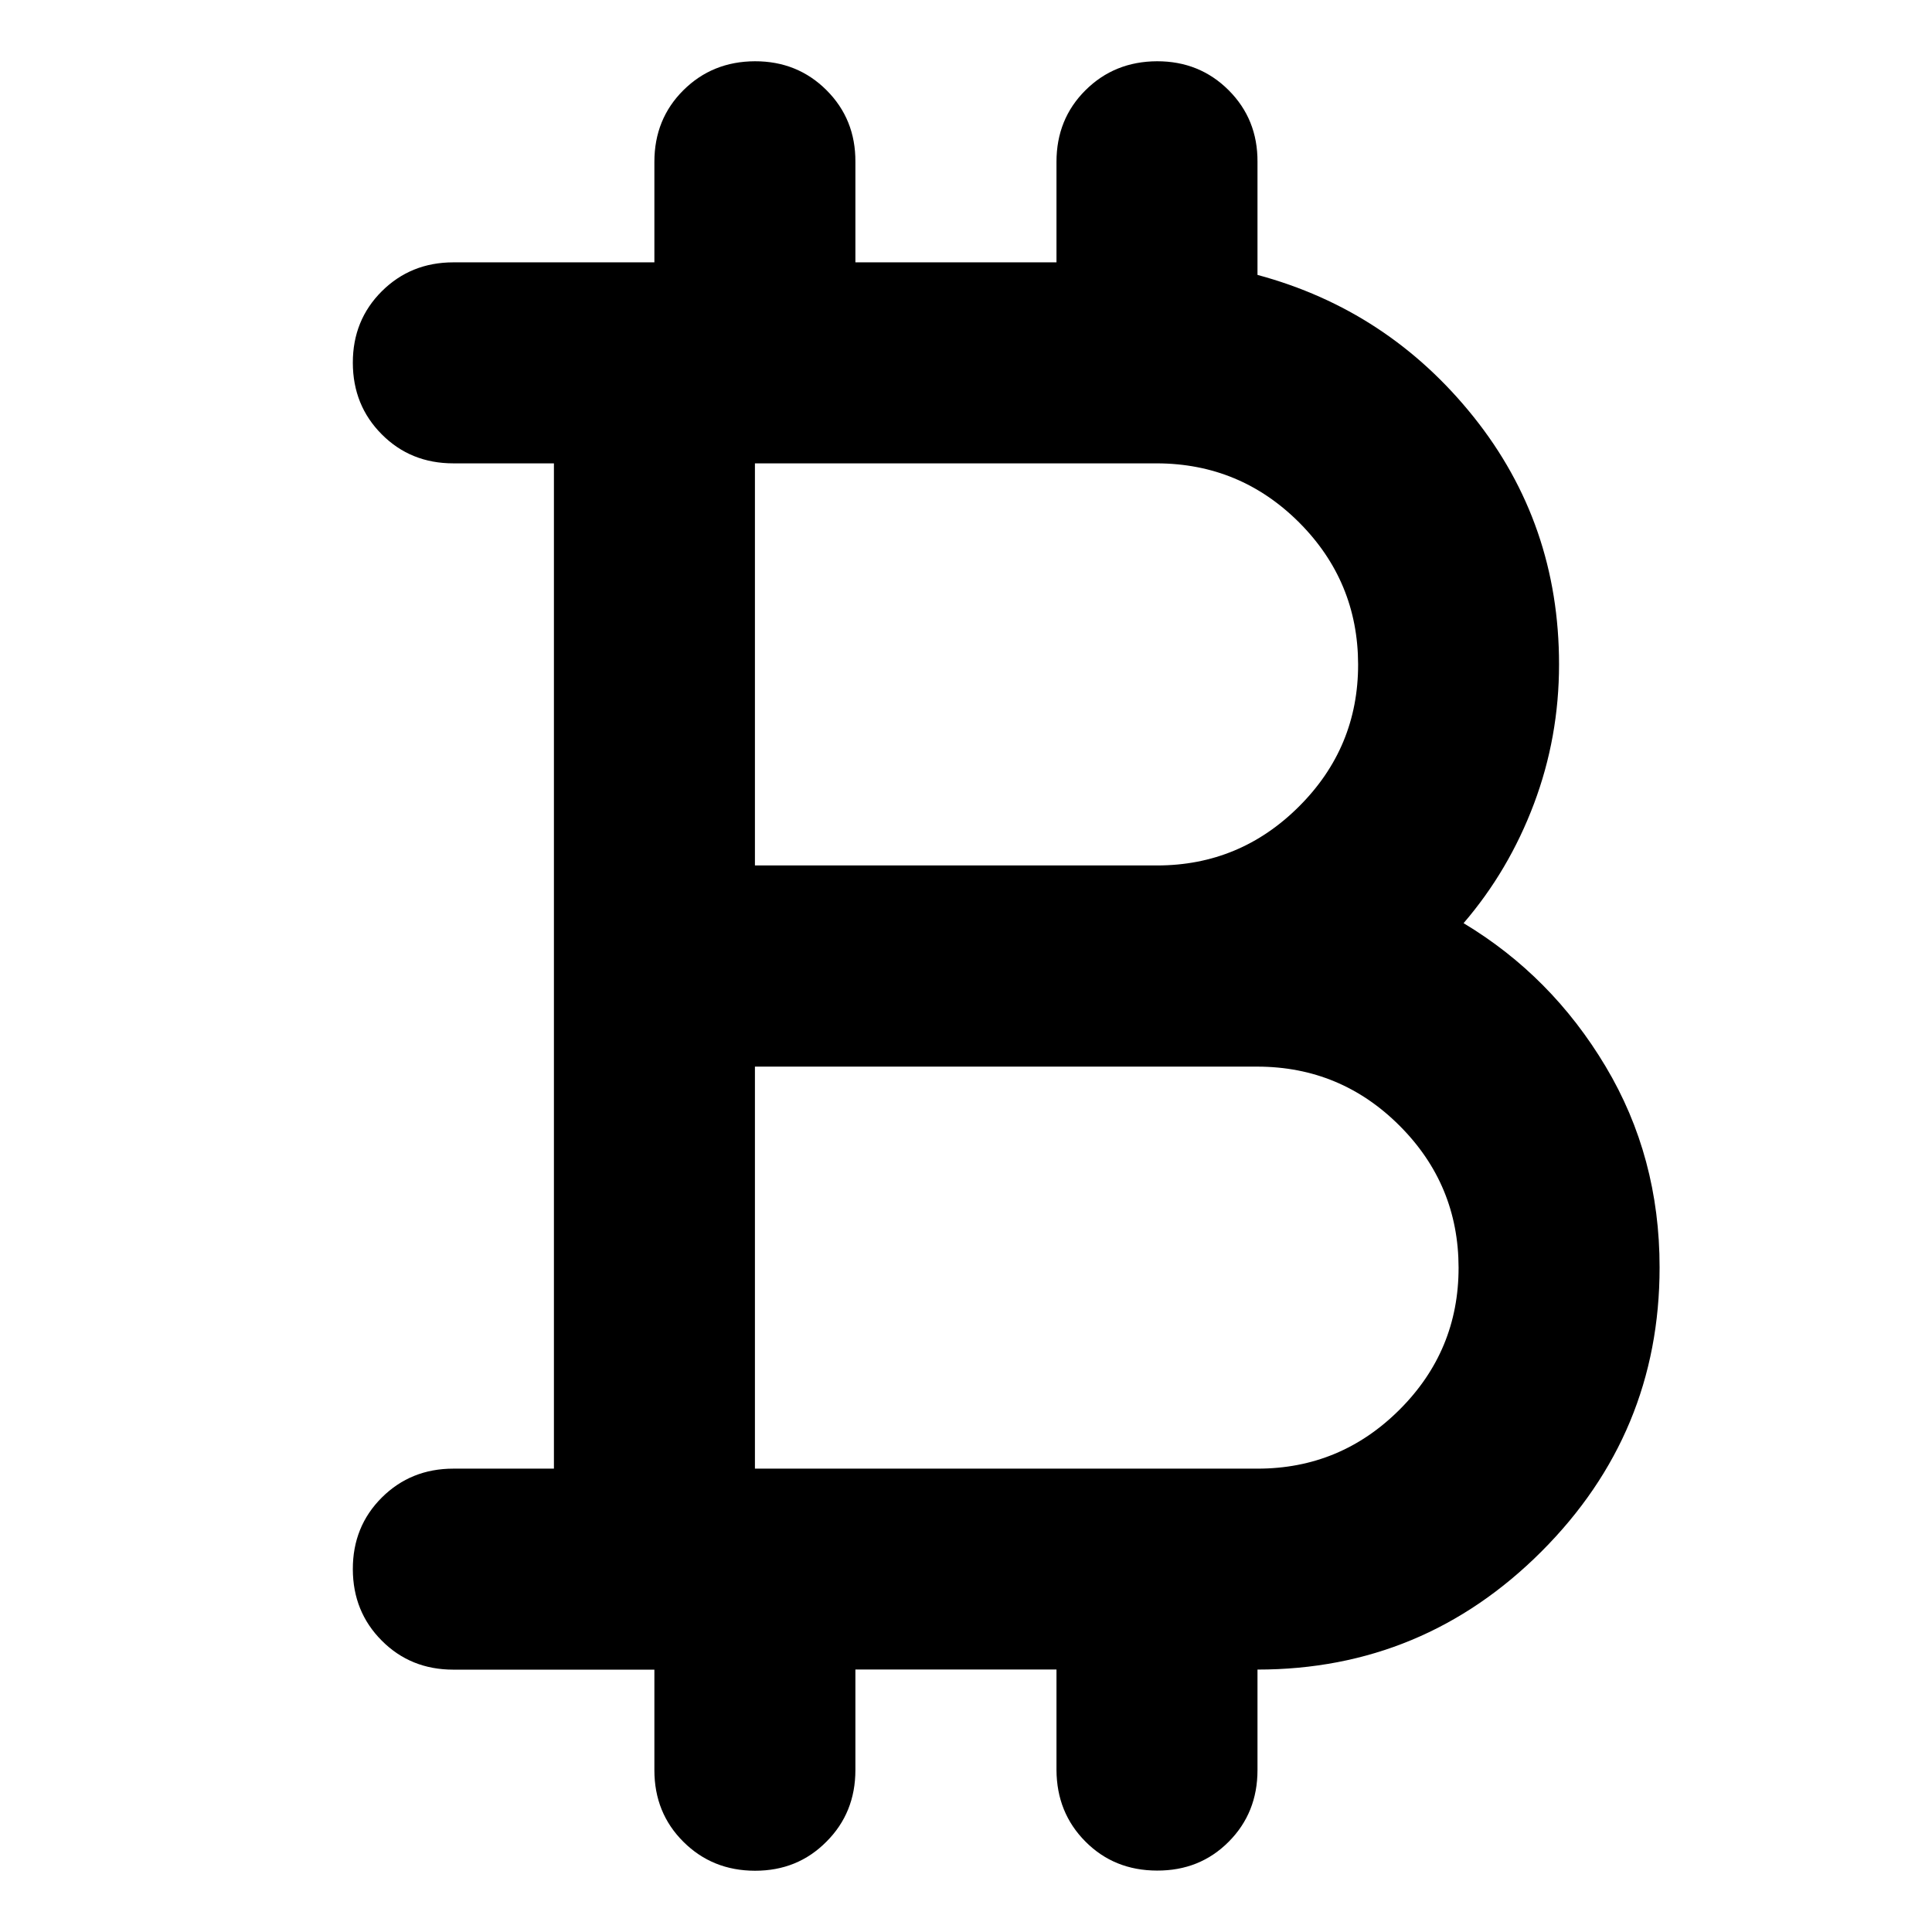
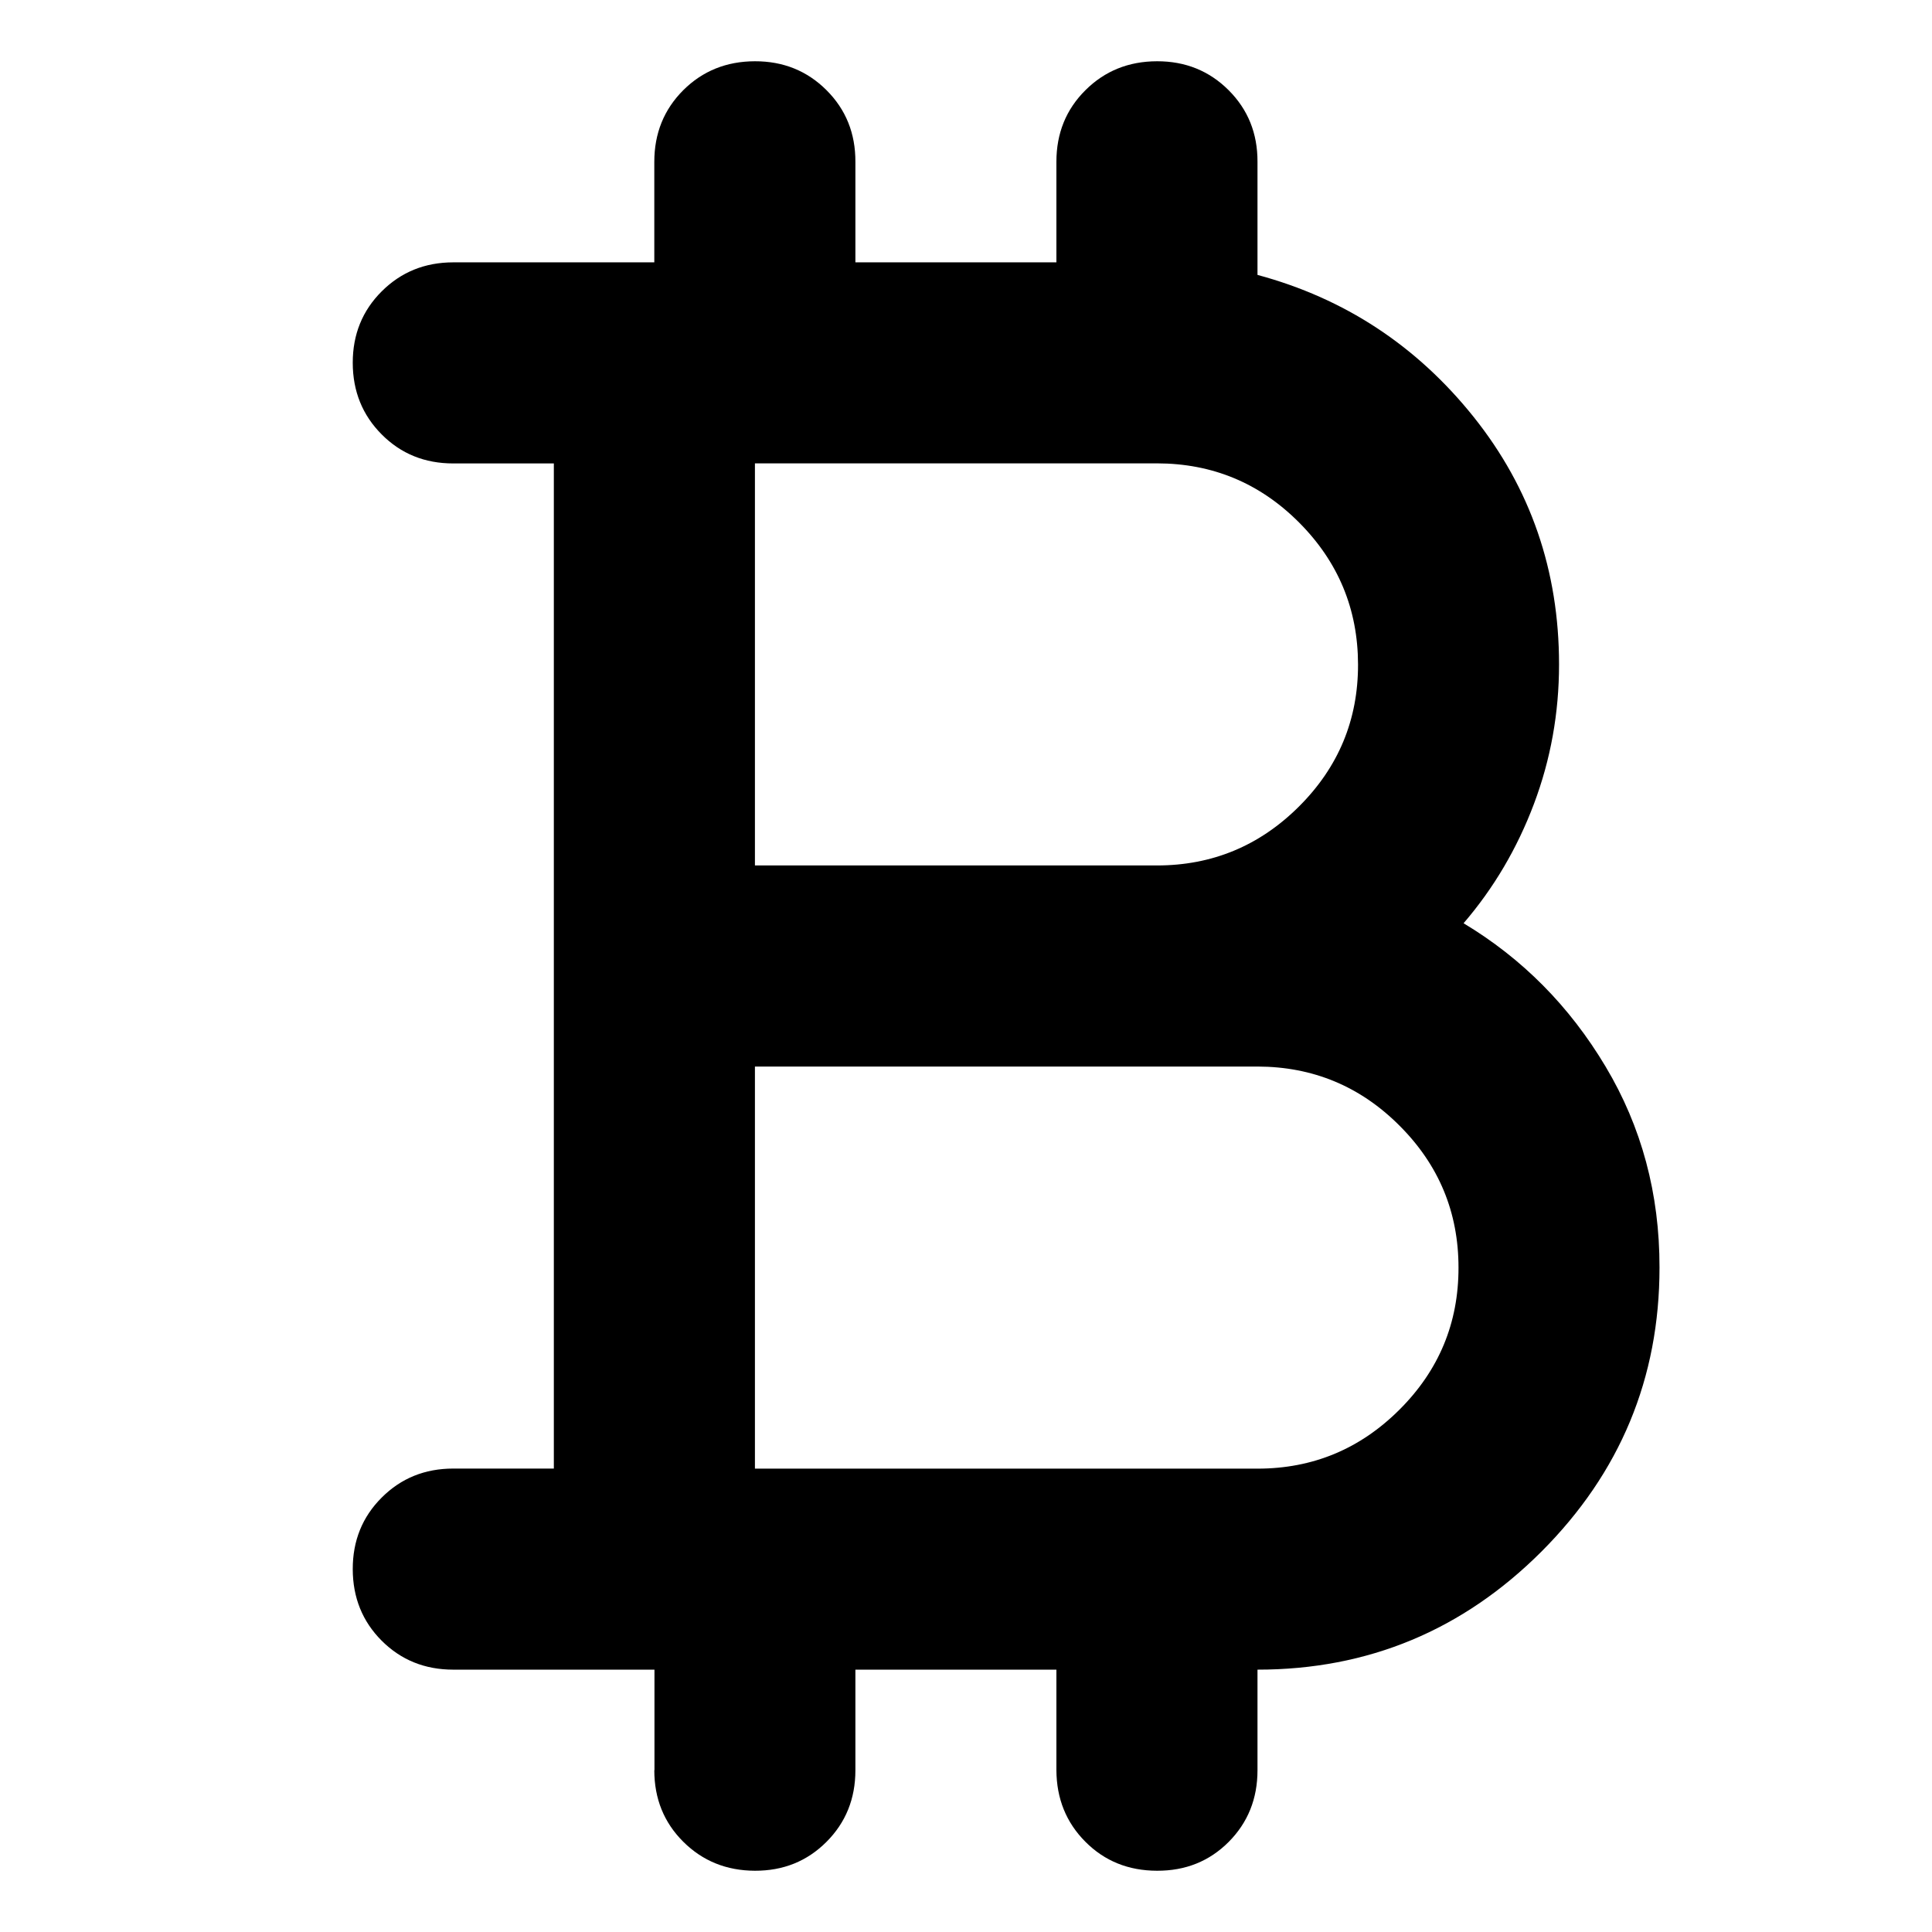
- <svg xmlns="http://www.w3.org/2000/svg" width="512" height="512" viewBox="0 0 24 24" version="1.1" id="svg4">
-   <defs id="defs8" />
-   <path fill="currentColor" d="M 8.129,21.99 V 20.741 H 5.632 q -0.531,0 -0.889,-0.36 Q 4.384,20.022 4.383,19.493 4.382,18.963 4.743,18.603 5.104,18.244 5.632,18.244 H 6.881 V 5.756 H 5.632 q -0.531,0 -0.889,-0.36 Q 4.384,5.037 4.383,4.507 4.382,3.978 4.743,3.618 5.104,3.259 5.632,3.259 H 8.129 V 2.01 q 0,-0.531 0.36,-0.889 0.36,-0.358 0.889,-0.36 0.529,-0.001 0.89,0.36 0.361,0.361 0.358,0.889 v 1.249 h 2.498 V 2.01 q 0,-0.531 0.36,-0.889 0.36,-0.358 0.889,-0.36 0.529,-0.001 0.89,0.36 0.361,0.361 0.358,0.889 v 1.405 q 1.623,0.437 2.685,1.764 1.061,1.327 1.061,3.074 0,0.905 -0.312,1.733 -0.312,0.828 -0.874,1.482 1.093,0.656 1.764,1.779 0.672,1.124 0.671,2.498 0,2.06 -1.467,3.528 -1.467,1.467 -3.528,1.467 v 1.249 q 0,0.531 -0.358,0.89 -0.358,0.36 -0.89,0.358 -0.532,-0.001 -0.889,-0.36 -0.357,-0.358 -0.36,-0.889 v -1.249 h -2.498 v 1.249 q 0,0.531 -0.36,0.89 Q 9.908,23.24 9.378,23.239 8.849,23.238 8.489,22.879 8.129,22.521 8.129,21.99 M 9.378,10.751 h 4.995 q 1.03,0 1.764,-0.733 Q 16.872,9.285 16.871,8.254 16.869,7.222 16.138,6.49 15.406,5.759 14.373,5.756 H 9.378 Z m 0,7.493 h 6.244 q 1.03,0 1.764,-0.733 0.734,-0.733 0.733,-1.764 -0.001,-1.031 -0.733,-1.763 -0.732,-0.732 -1.764,-0.734 H 9.378 Z" id="path2" style="stroke-width:1.249" />
+ <svg xmlns="http://www.w3.org/2000/svg" width="512" height="512" viewBox="0 0 24 24">
+   <path fill="currentColor" d="M8.13 21.99v-1.249H5.631q-.53 0-.89-.36-.358-.359-.359-.888-.001-.53.36-.89.36-.36.889-.36H6.88V5.757H5.63q-.53 0-.888-.36-.359-.36-.36-.889t.36-.889.889-.36h2.497V2.01q0-.53.36-.89.36-.358.89-.359.529-.001.89.36.36.36.358.889v1.249h2.497v-1.25q0-.53.36-.888.36-.359.89-.36.529-.001.89.36.36.36.358.889v1.405q1.623.437 2.685 1.764 1.061 1.328 1.061 3.075 0 .905-.312 1.733t-.874 1.482q1.093.656 1.764 1.78.672 1.124.67 2.497 0 2.06-1.466 3.528-1.468 1.467-3.528 1.467v1.25q0 .53-.358.89-.359.36-.89.358-.533-.001-.89-.36-.357-.358-.36-.889v-1.249h-2.497v1.25q0 .53-.36.89t-.889.358-.889-.36-.36-.889m1.25-11.239h4.994q1.03 0 1.765-.733t.733-1.764-.733-1.764-1.765-.734H9.378Zm0 7.493h6.243q1.03 0 1.764-.733.735-.733.733-1.765 0-1.031-.733-1.763-.731-.732-1.764-.734H9.378Z" style="stroke-width:1.249" />
</svg>
